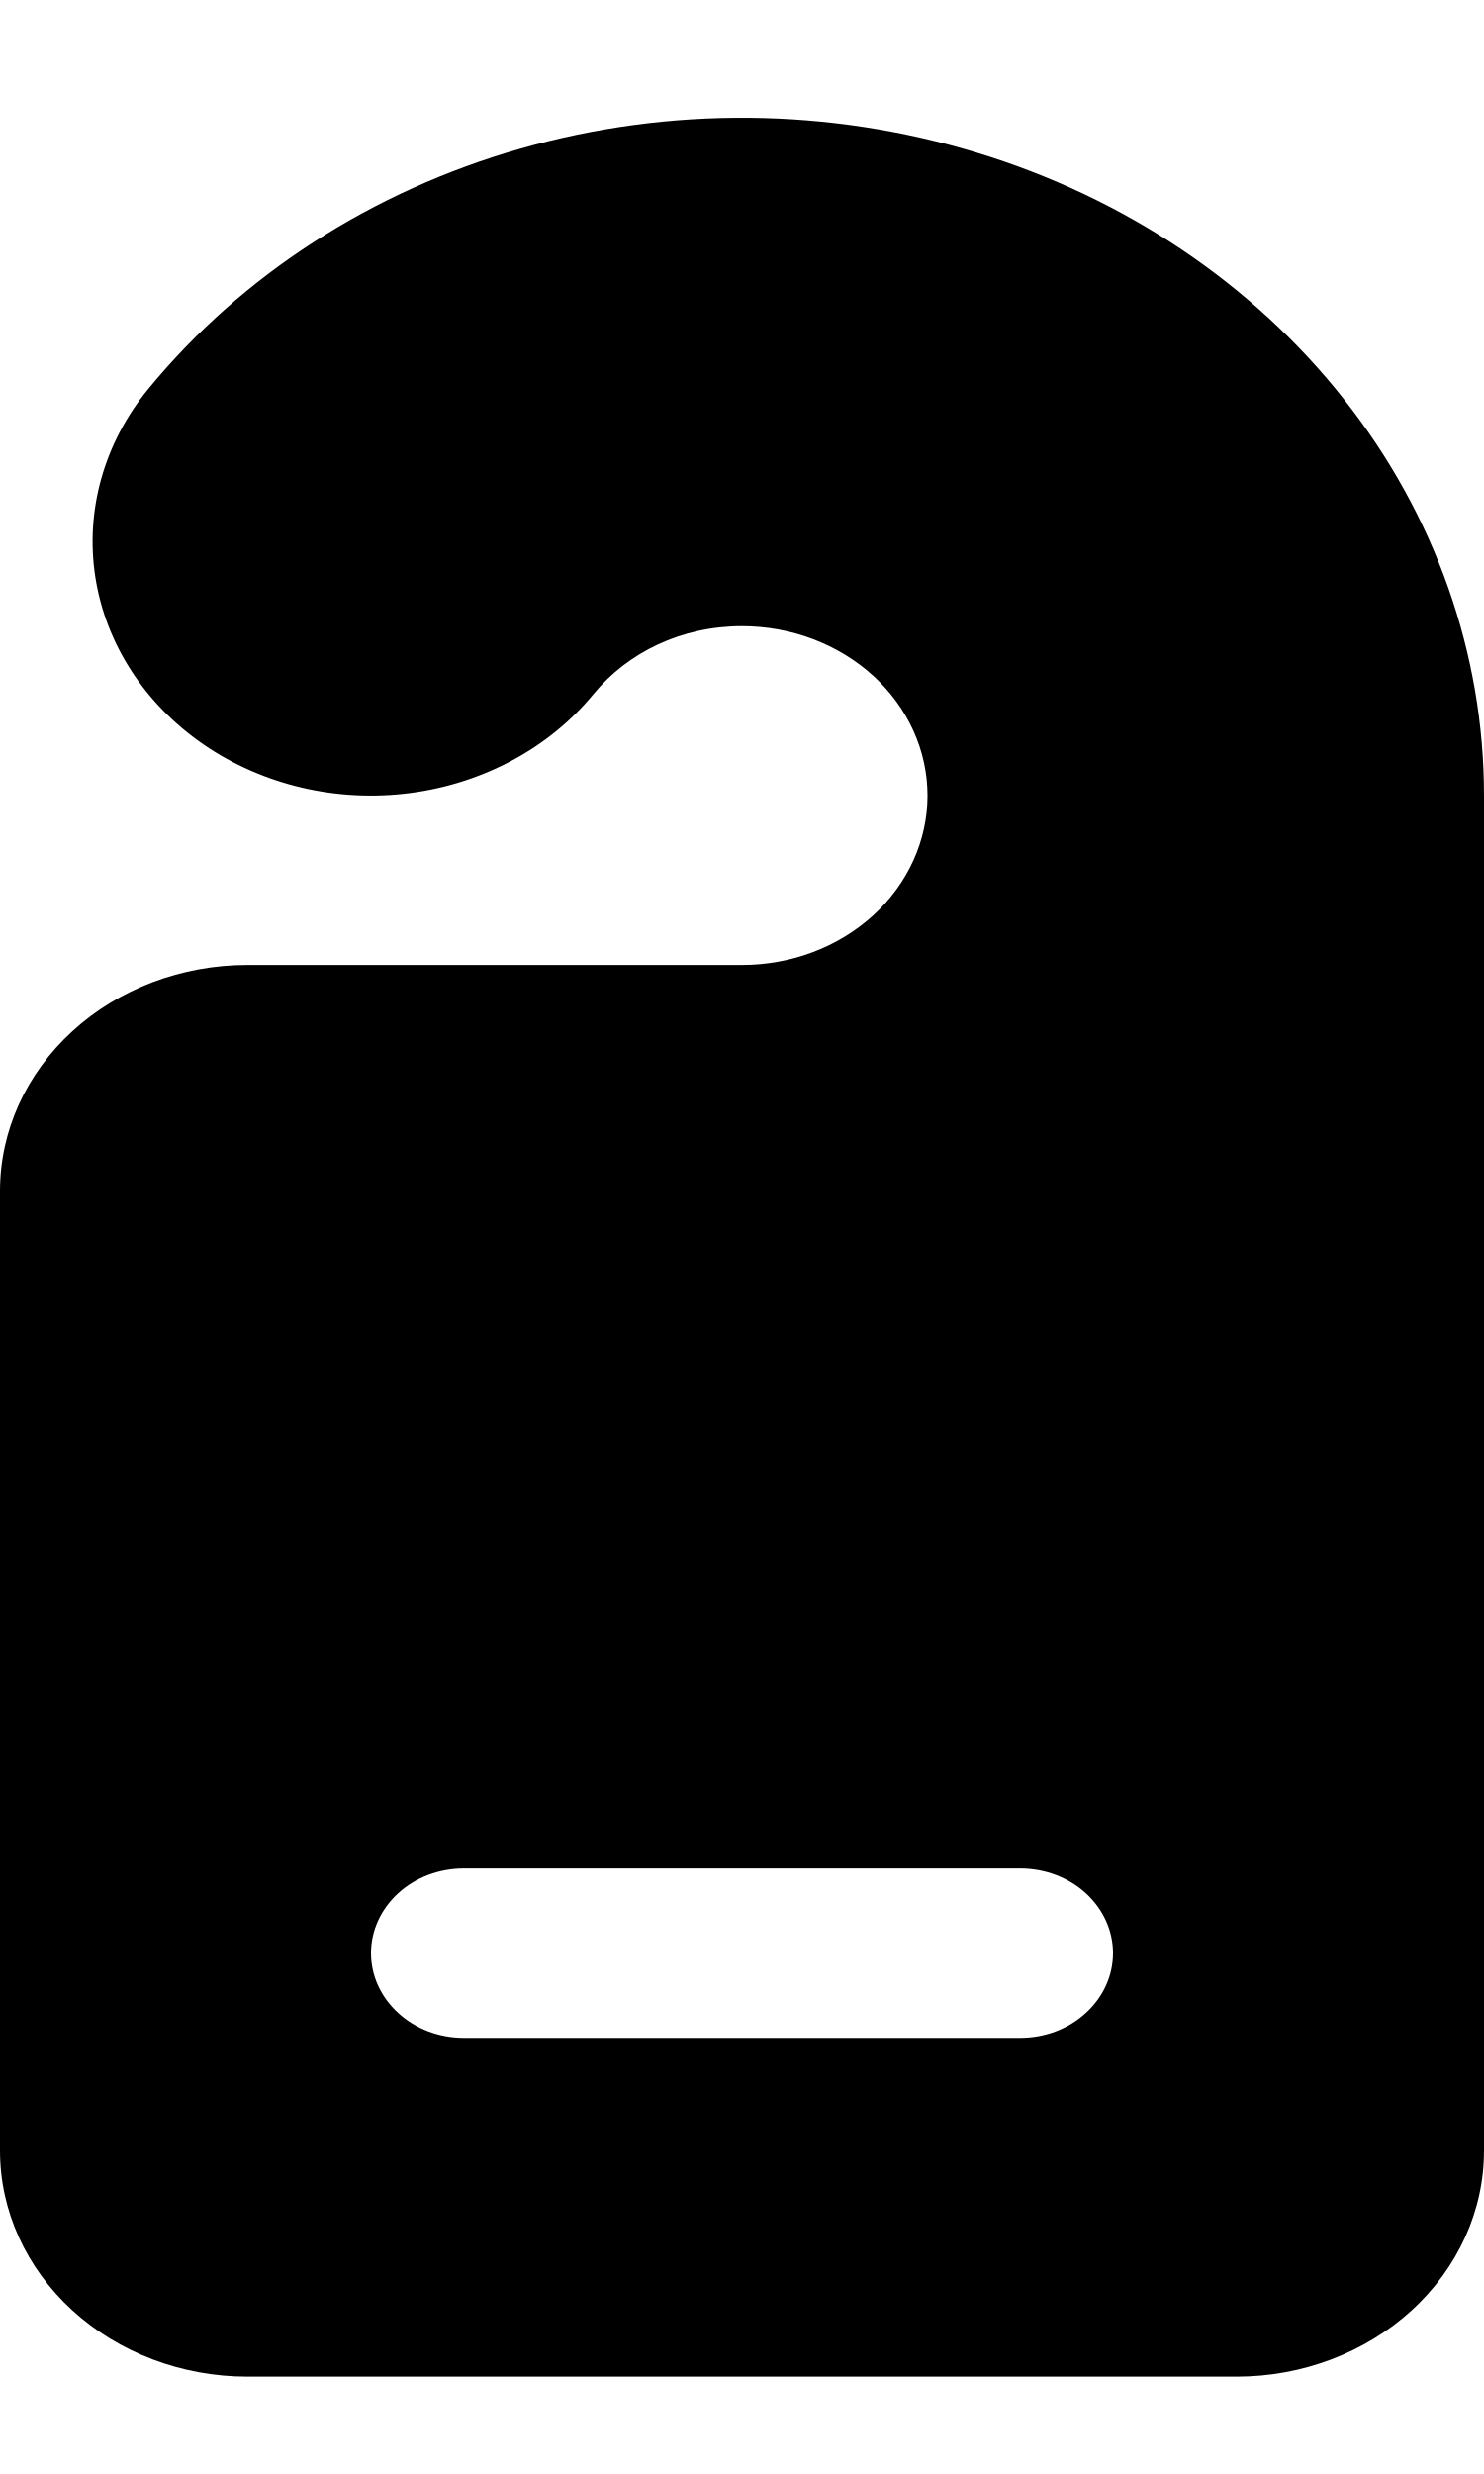
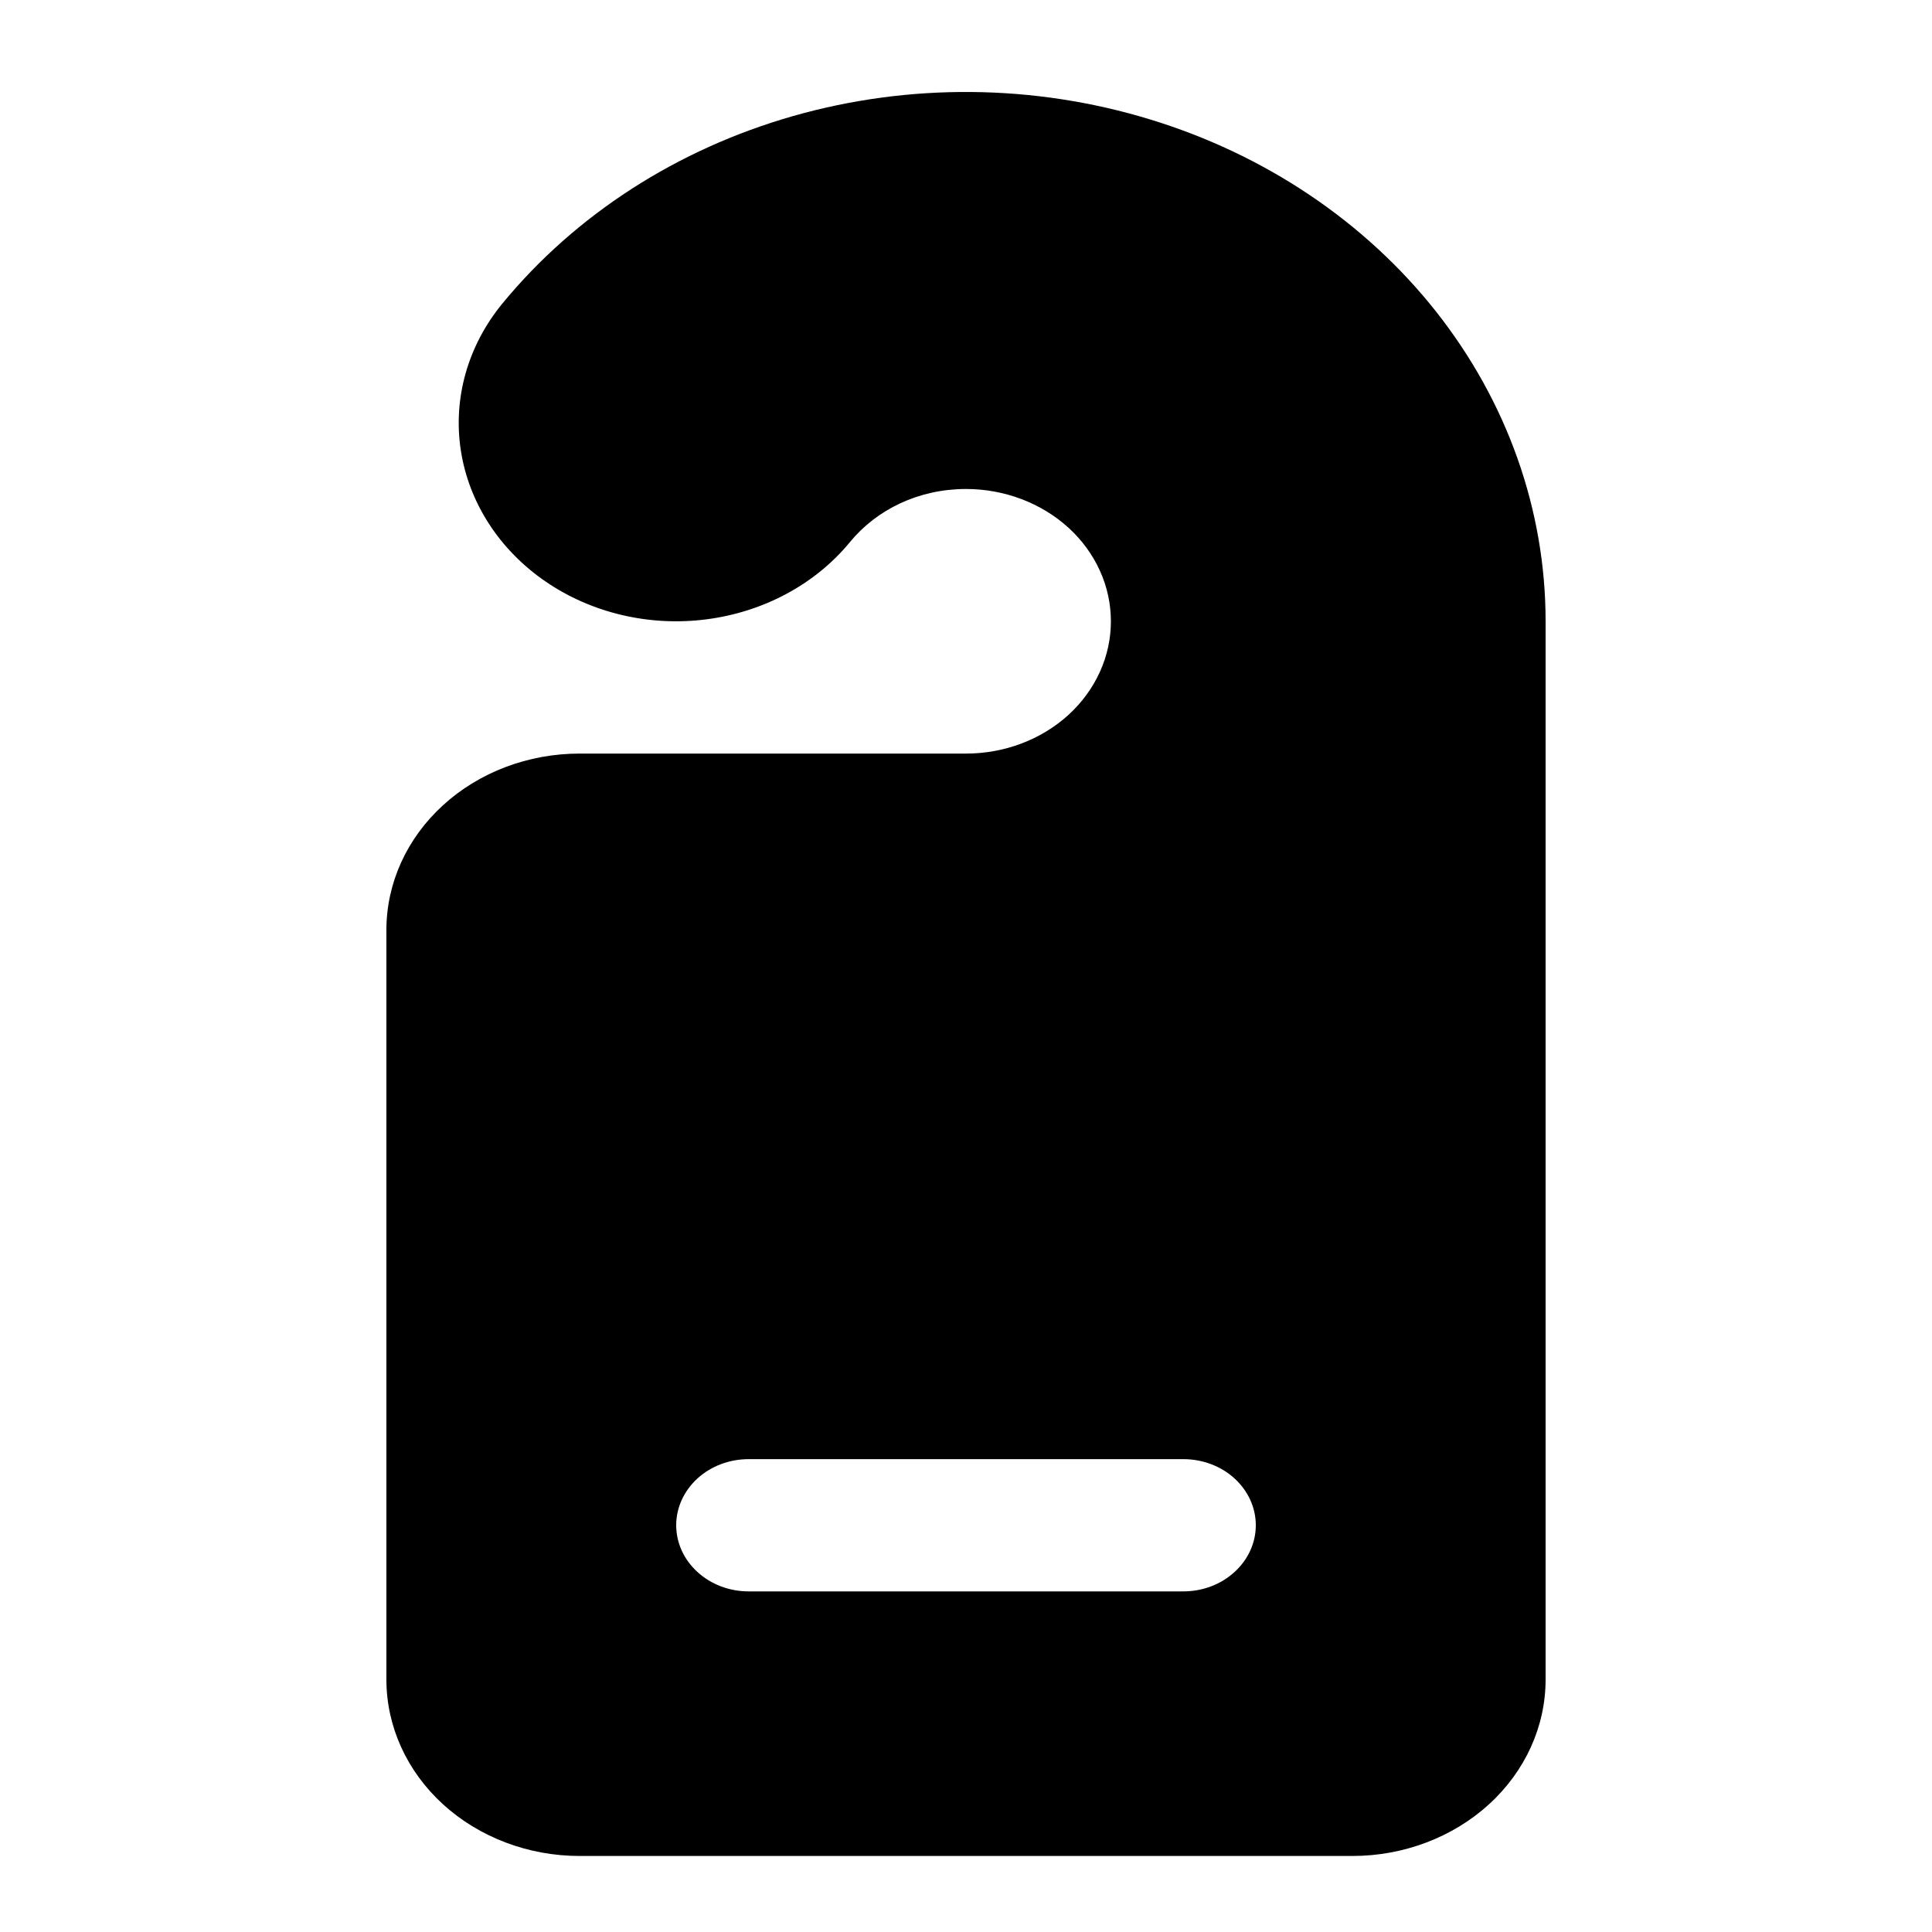
- <svg xmlns="http://www.w3.org/2000/svg" width="12" height="20" viewBox="0 0 12 20" fill="none">
+ <svg xmlns="http://www.w3.org/2000/svg" width="21" height="21" viewBox="0 0 12 20" fill="none">
  <path d="M6 5.062C5.51 5.062 5.076 5.274 4.799 5.611C4.441 6.047 3.907 6.334 3.316 6.411C2.725 6.488 2.125 6.347 1.648 6.02C1.171 5.693 0.855 5.206 0.771 4.666C0.687 4.127 0.842 3.579 1.2 3.143C1.956 2.223 3.009 1.544 4.211 1.201C5.414 0.858 6.704 0.87 7.898 1.234C9.093 1.597 10.132 2.295 10.868 3.228C11.604 4.161 12 5.282 12 6.432V17.387C12 17.871 11.789 18.336 11.414 18.678C11.039 19.02 10.53 19.213 10 19.213H2C1.47 19.213 0.961 19.02 0.586 18.678C0.211 18.336 0 17.871 0 17.387V9.627C0 9.143 0.211 8.678 0.586 8.336C0.961 7.993 1.47 7.801 2 7.801H6C6.398 7.801 6.779 7.657 7.061 7.4C7.342 7.143 7.5 6.795 7.5 6.432C7.5 6.068 7.342 5.72 7.061 5.463C6.779 5.207 6.398 5.062 6 5.062ZM3.75 15.105C3.551 15.105 3.36 15.177 3.22 15.305C3.079 15.434 3 15.608 3 15.789C3 15.971 3.079 16.145 3.22 16.273C3.36 16.402 3.551 16.474 3.75 16.474H8.25C8.449 16.474 8.64 16.402 8.78 16.273C8.921 16.145 9 15.971 9 15.789C9 15.608 8.921 15.434 8.78 15.305C8.64 15.177 8.449 15.105 8.25 15.105H3.75Z" fill="black" />
</svg>
